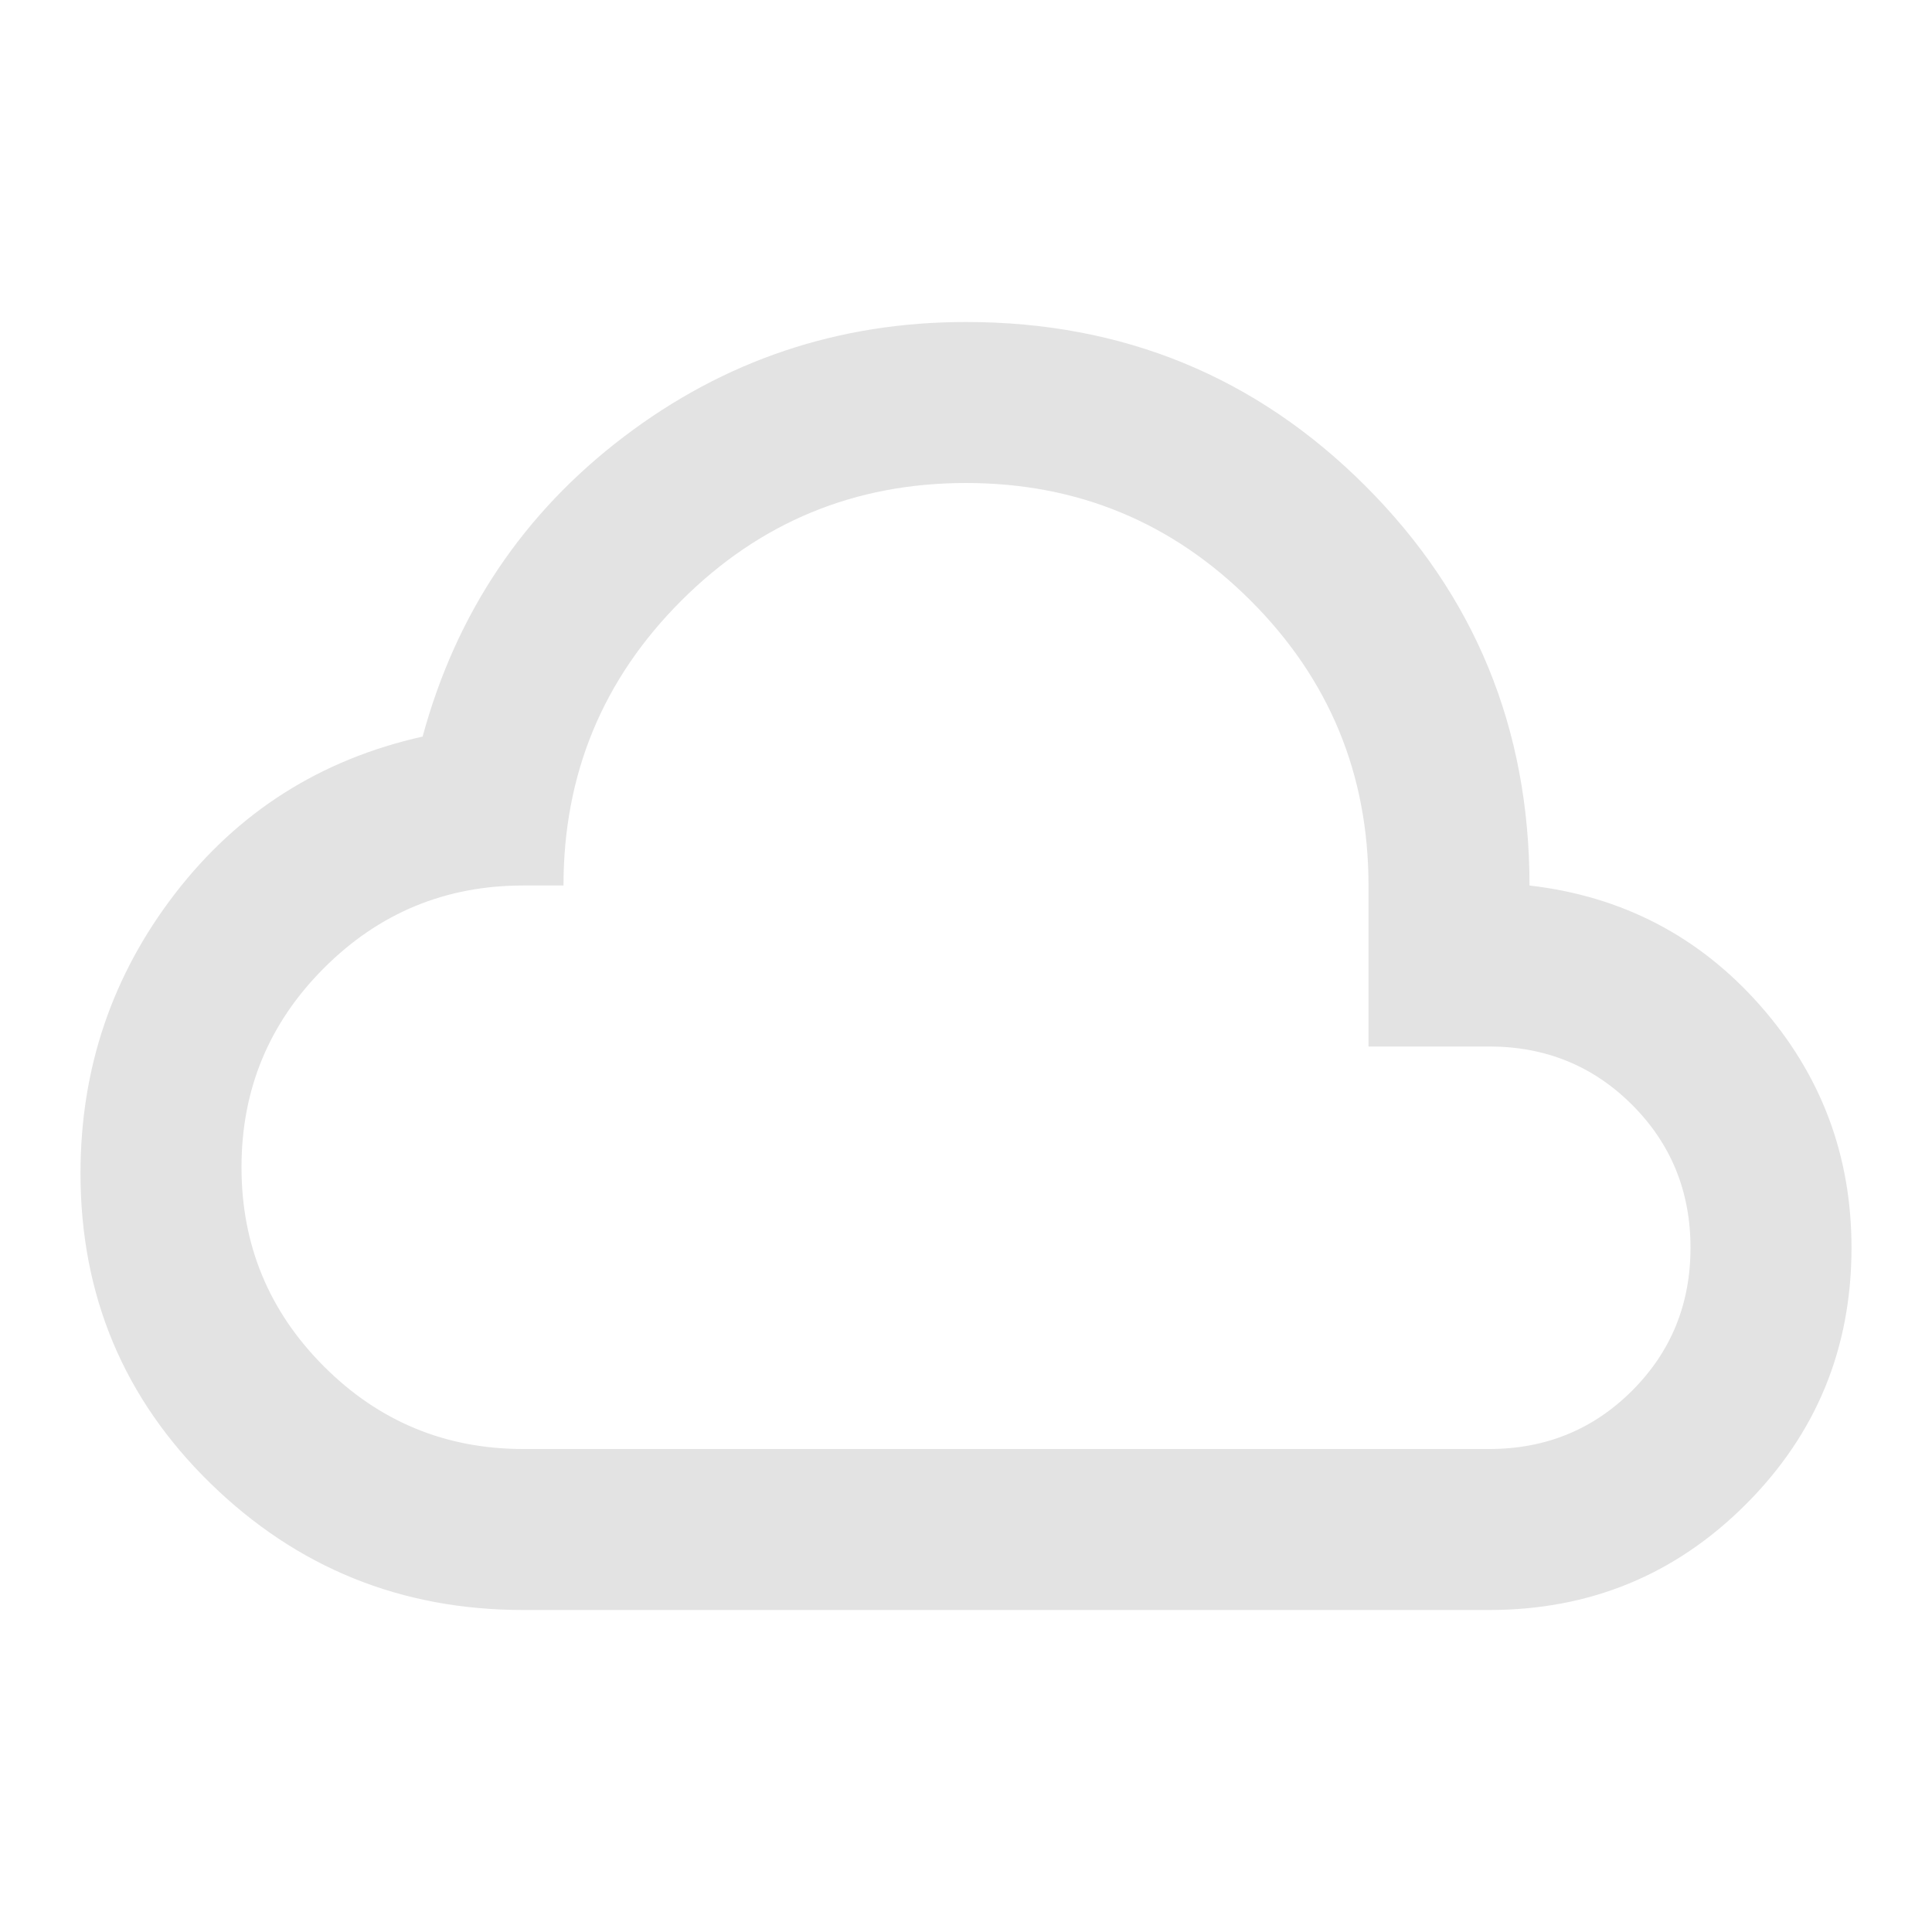
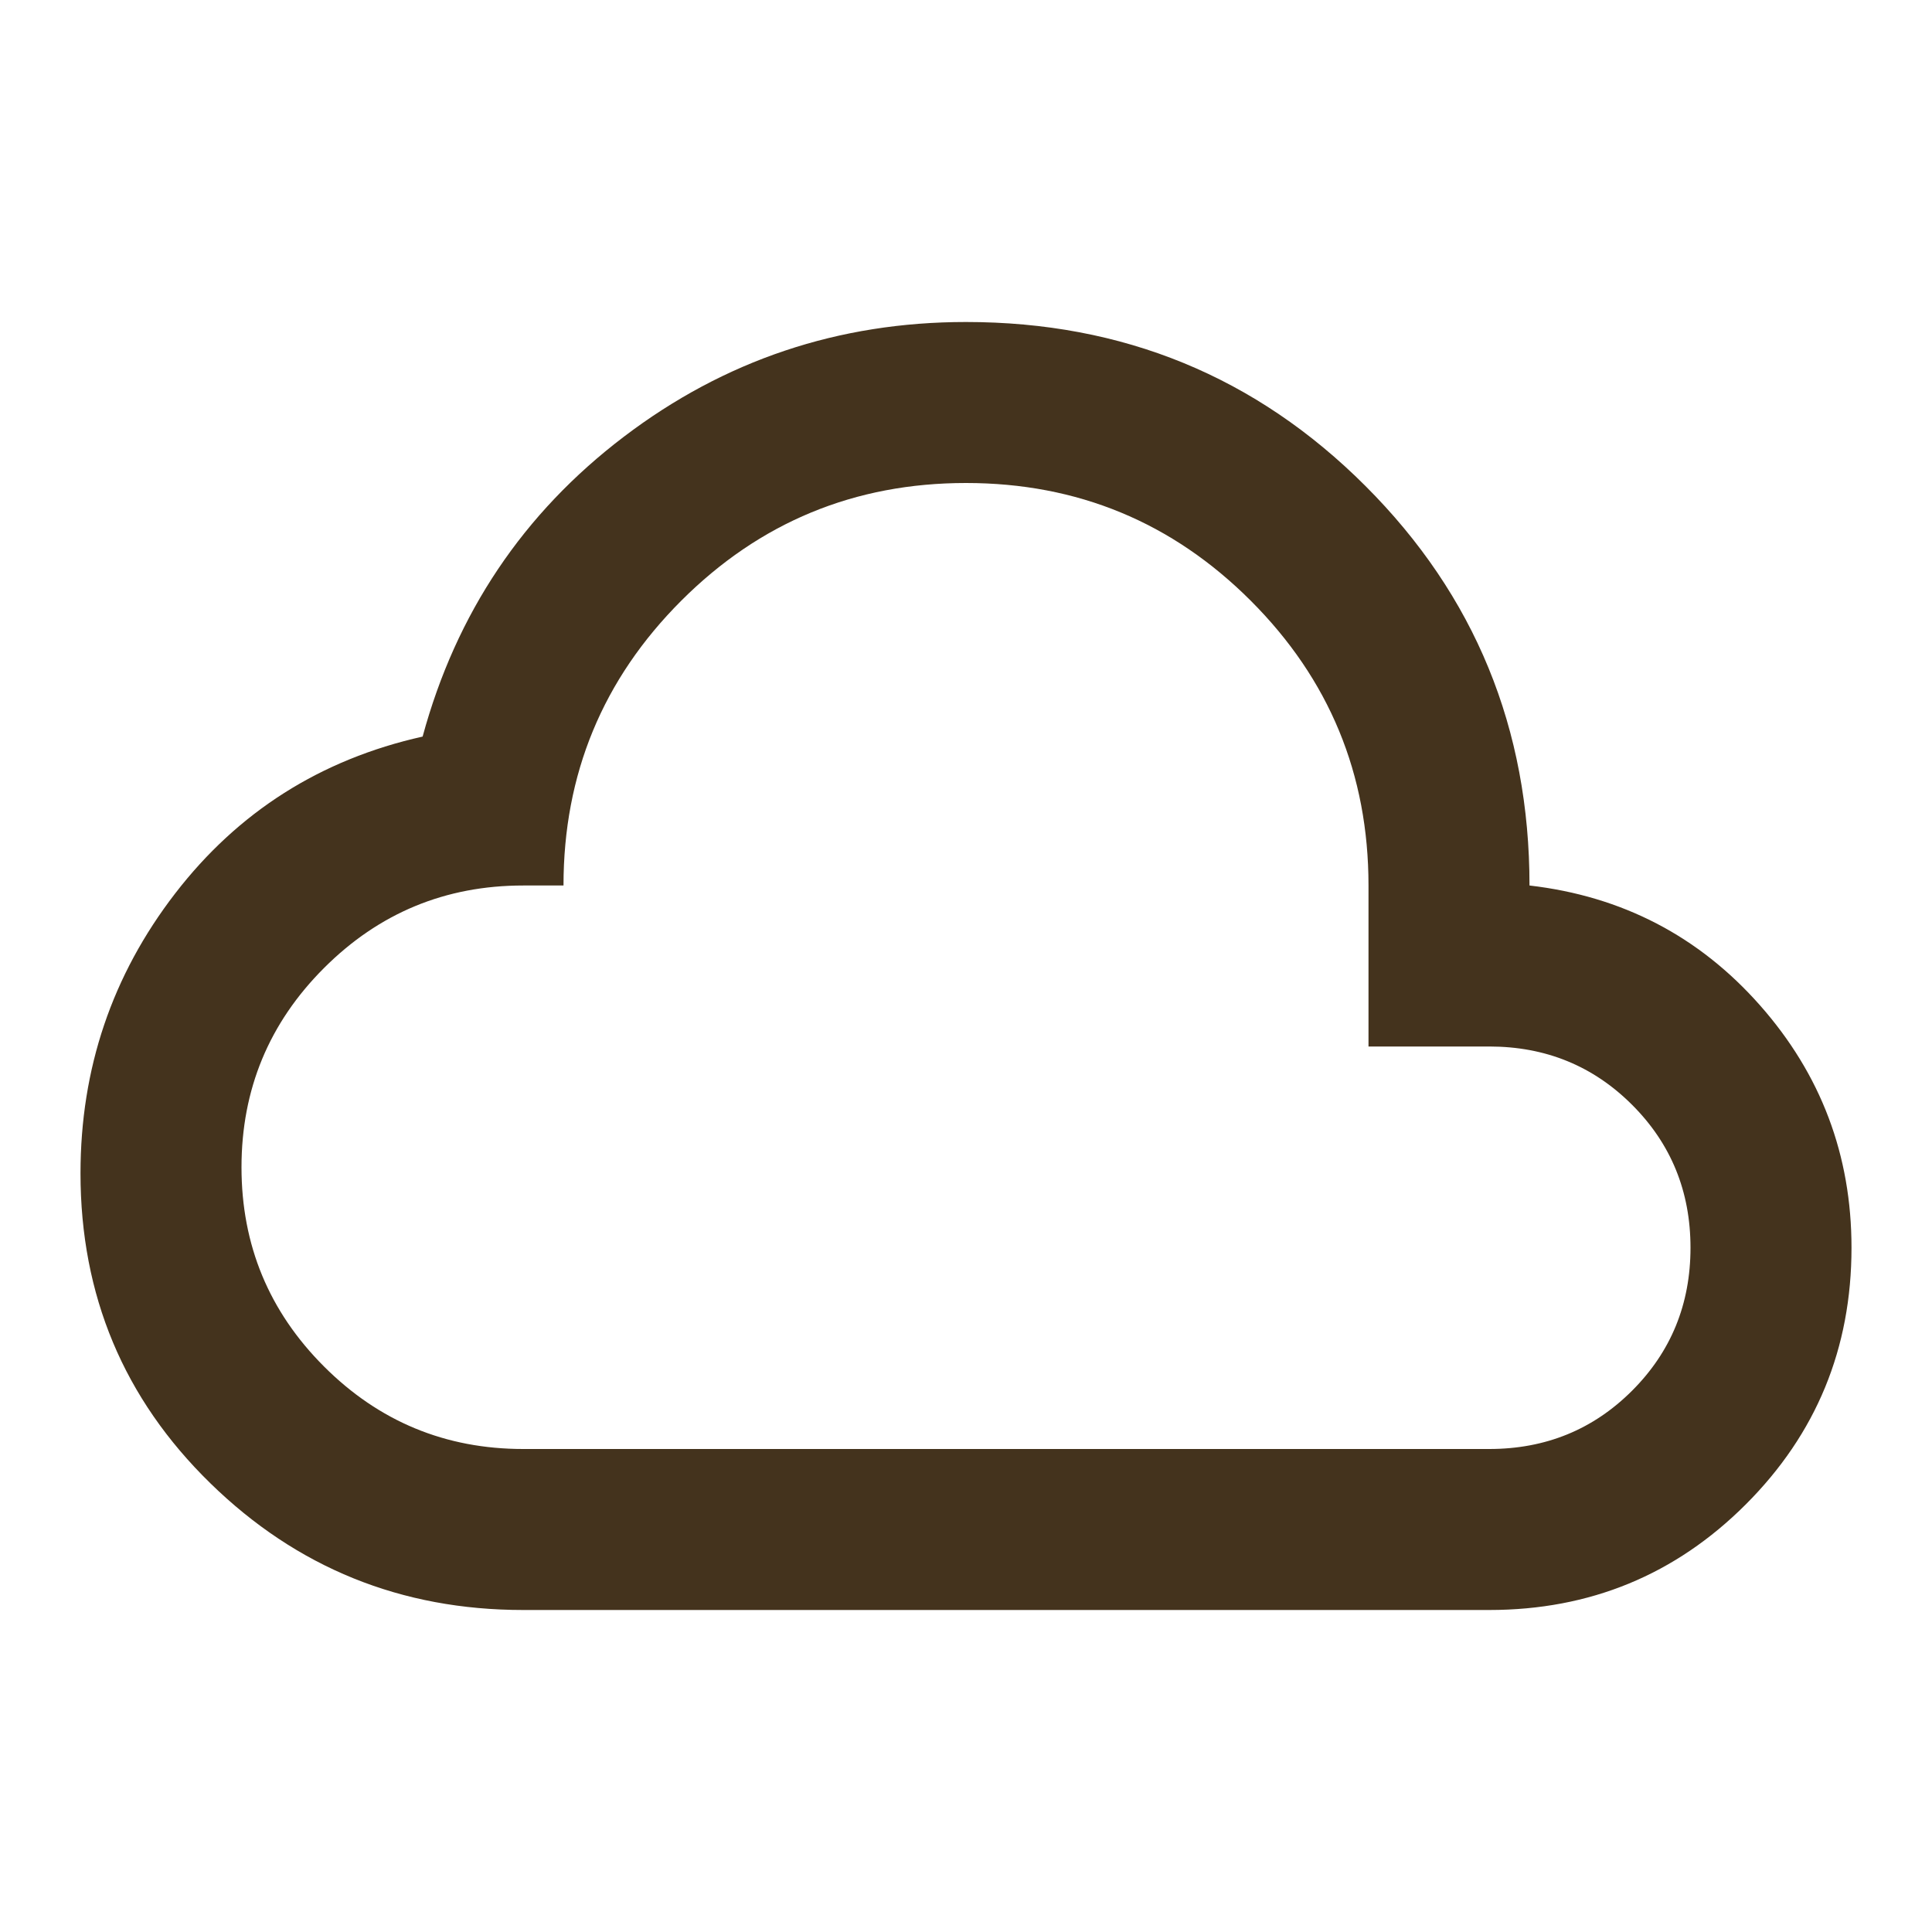
- <svg xmlns="http://www.w3.org/2000/svg" height="24px" viewBox="0 -960 960 960" width="24px" fill="#e3e3e3">
+ <svg xmlns="http://www.w3.org/2000/svg" height="24px" viewBox="0 -960 960 960" width="24px" fill="rgb(68, 51, 29)">
  <path d="M260-160q-91 0-155.5-63T40-377q0-78 47-139t123-78q25-92 100-149t170-57q117 0 198.5 81.5T760-520q69 8 114.5 59.5T920-340q0 75-52.5 127.5T740-160H260Zm0-80h480q42 0 71-29t29-71q0-42-29-71t-71-29h-60v-80q0-83-58.5-141.5T480-720q-83 0-141.5 58.5T280-520h-20q-58 0-99 41t-41 99q0 58 41 99t99 41Zm220-240Z" />
</svg>
